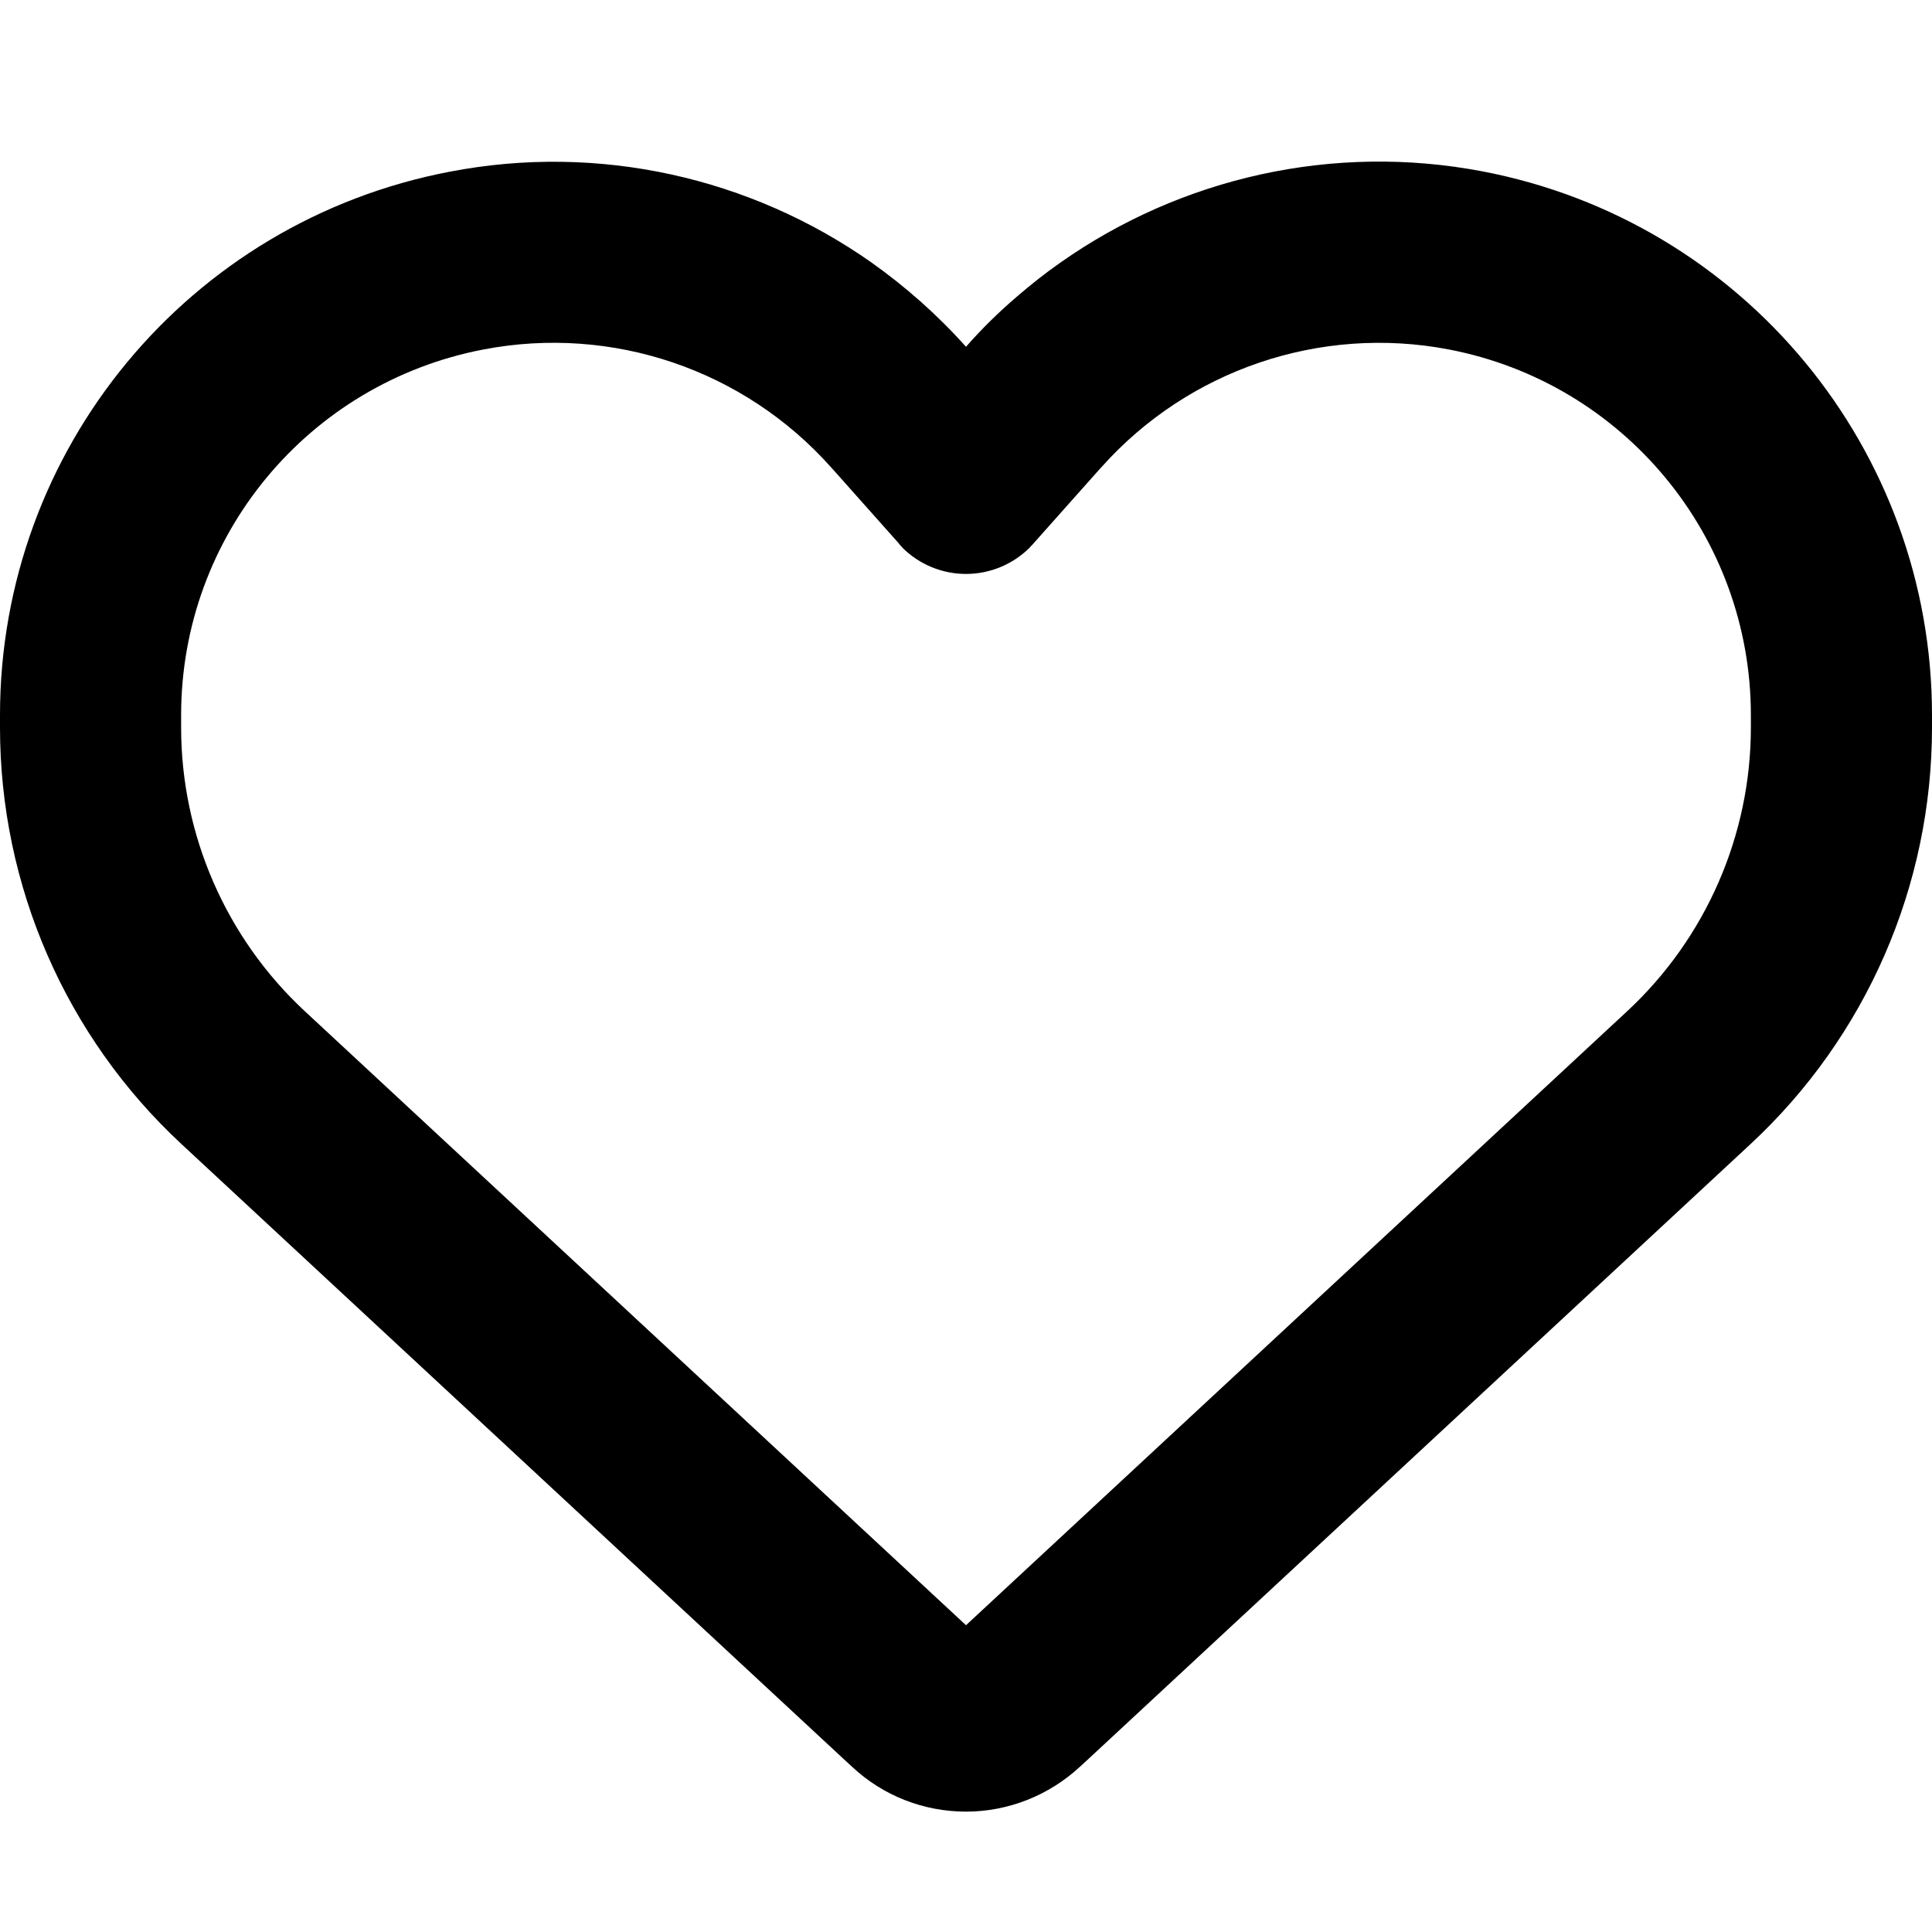
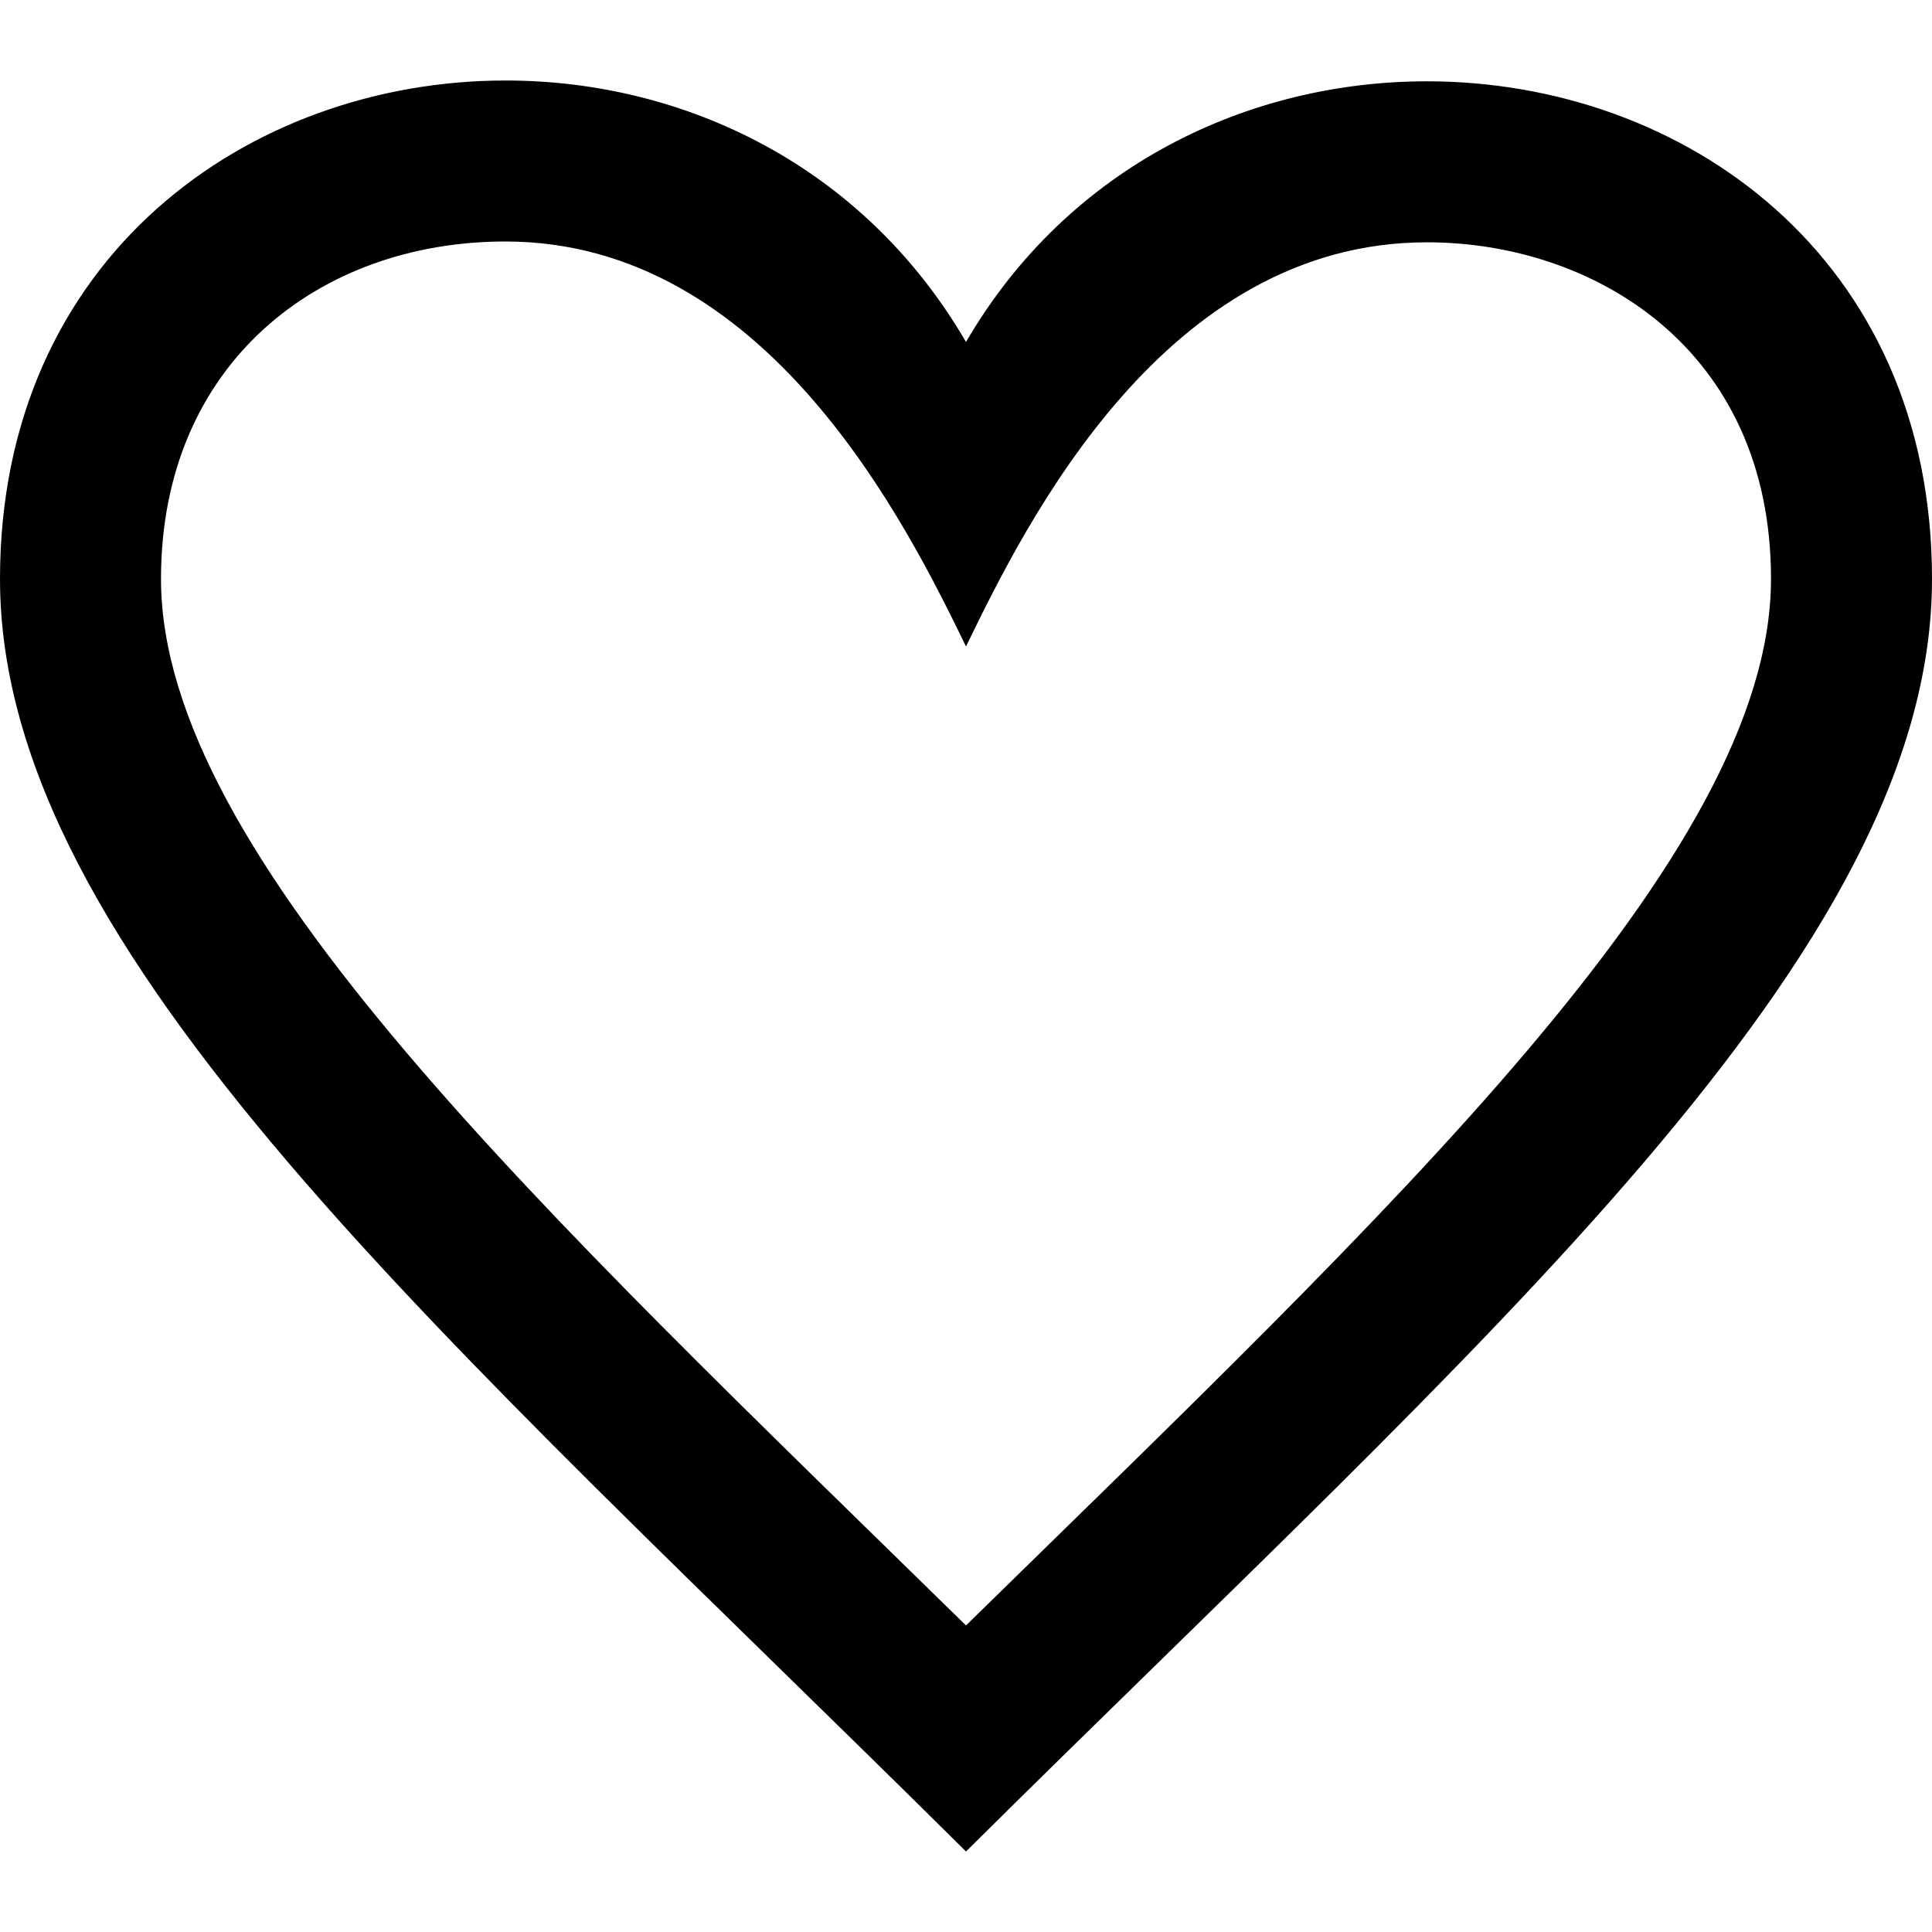
- <svg xmlns="http://www.w3.org/2000/svg" viewBox="0 0 512 512">
-   <path d="M225.8 468.2l-2.5-2.3L48.1 303.2C17.4 274.7 0 234.7 0 192.8v-3.3c0-70.4 50-130.8 119.2-144C158.6 37.9 198.9 47 231 69.6c9 6.4 17.4 13.8 25 22.3c4.2-4.8 8.7-9.2 13.5-13.3c3.7-3.2 7.5-6.2 11.5-9c0 0 0 0 0 0C313.1 47 353.4 37.9 392.8 45.4C462 58.6 512 119.1 512 189.5v3.3c0 41.9-17.4 81.9-48.1 110.4L288.7 465.9l-2.5 2.3c-8.2 7.6-19 11.9-30.2 11.9s-22-4.2-30.2-11.9zM239.1 145c-.4-.3-.7-.7-1-1.1l-17.8-20c0 0-.1-.1-.1-.1c0 0 0 0 0 0c-23.1-25.9-58-37.7-92-31.2C81.6 101.5 48 142.1 48 189.5v3.3c0 28.5 11.9 55.8 32.8 75.2L256 430.7 431.2 268c20.9-19.4 32.8-46.7 32.8-75.2v-3.3c0-47.3-33.6-88-80.1-96.9c-34-6.5-69 5.4-92 31.2c0 0 0 0-.1 .1s0 0-.1 .1l-17.8 20c-.3 .4-.7 .7-1 1.1c-4.5 4.5-10.6 7-16.9 7s-12.4-2.5-16.9-7z" />
+ <svg xmlns="http://www.w3.org/2000/svg" width="24" height="24" viewBox="0 0 24 24">
+   <path d="M6.28 3c3.236.001 4.973 3.491 5.72 5.031.75-1.547 2.469-5.021 5.726-5.021 2.058 0 4.274 1.309 4.274 4.182 0 3.442-4.744 7.851-10 13-5.258-5.151-10-9.559-10-13 0-2.676 1.965-4.193 4.28-4.192zm.001-2c-3.183 0-6.281 2.187-6.281 6.192 0 4.661 5.57 9.427 12 15.808 6.43-6.381 12-11.147 12-15.808 0-4.011-3.097-6.182-6.274-6.182-2.204 0-4.446 1.042-5.726 3.238-1.285-2.206-3.522-3.248-5.719-3.248z" />
</svg>
